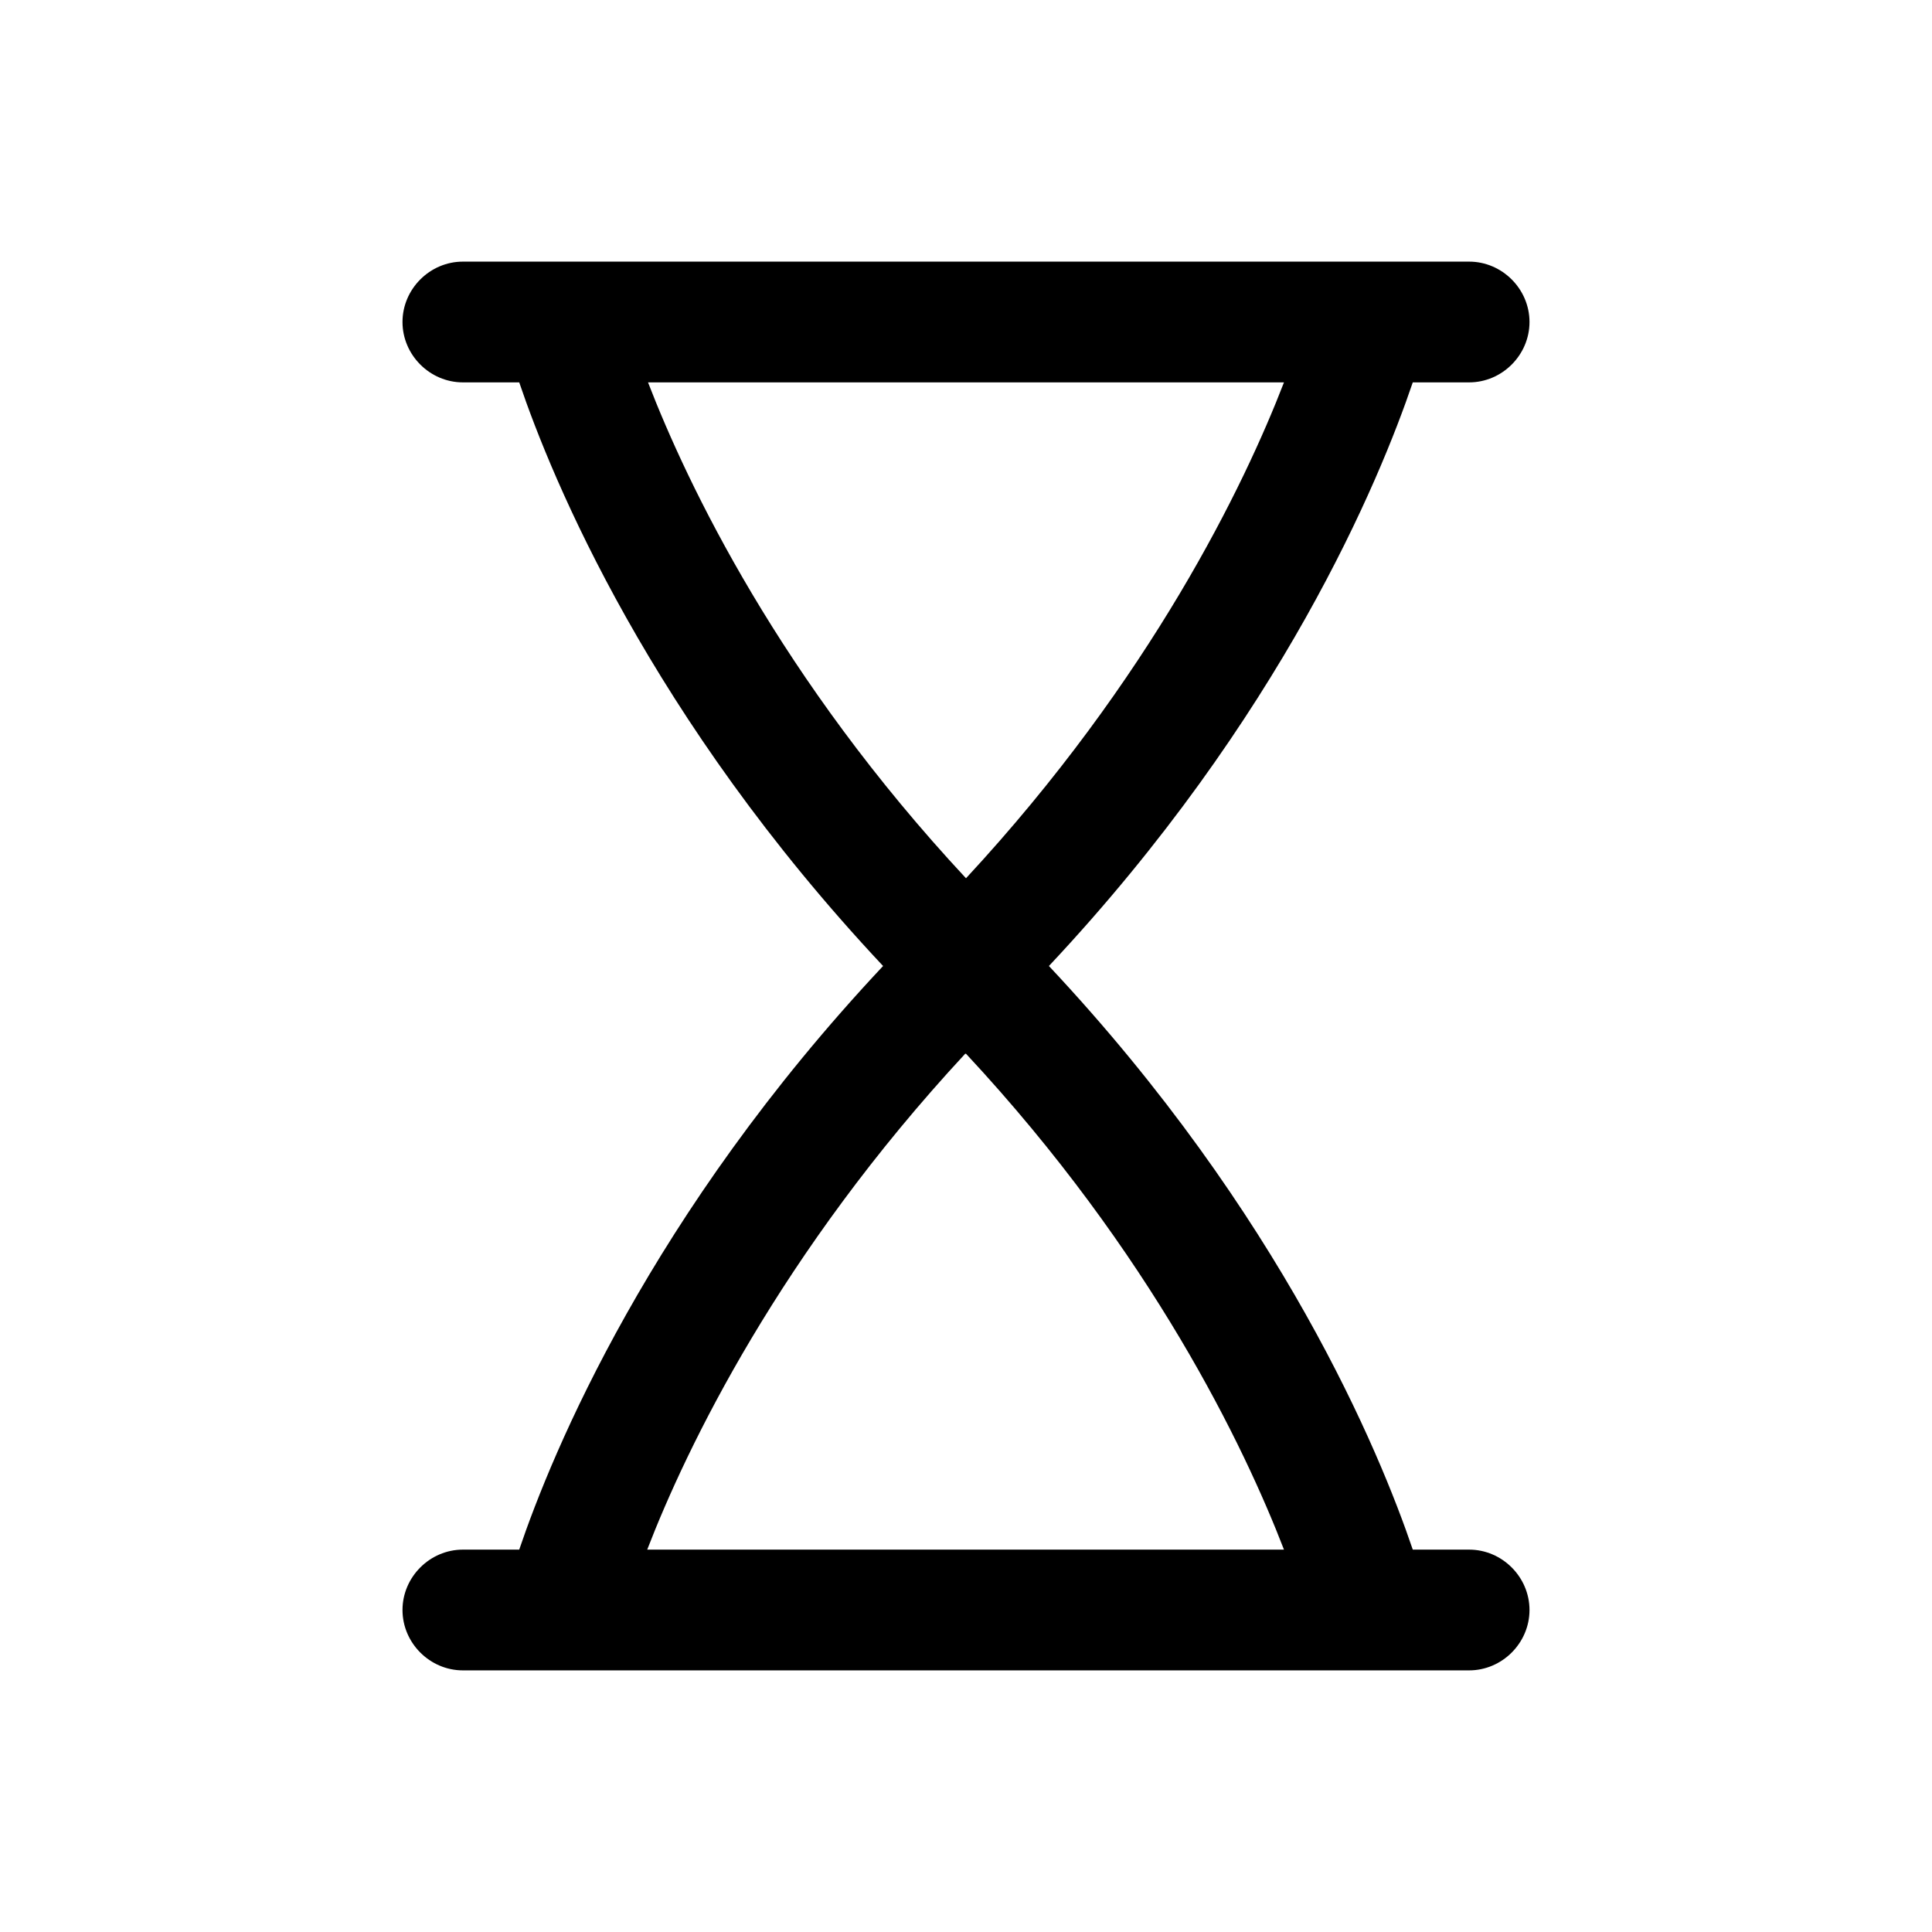
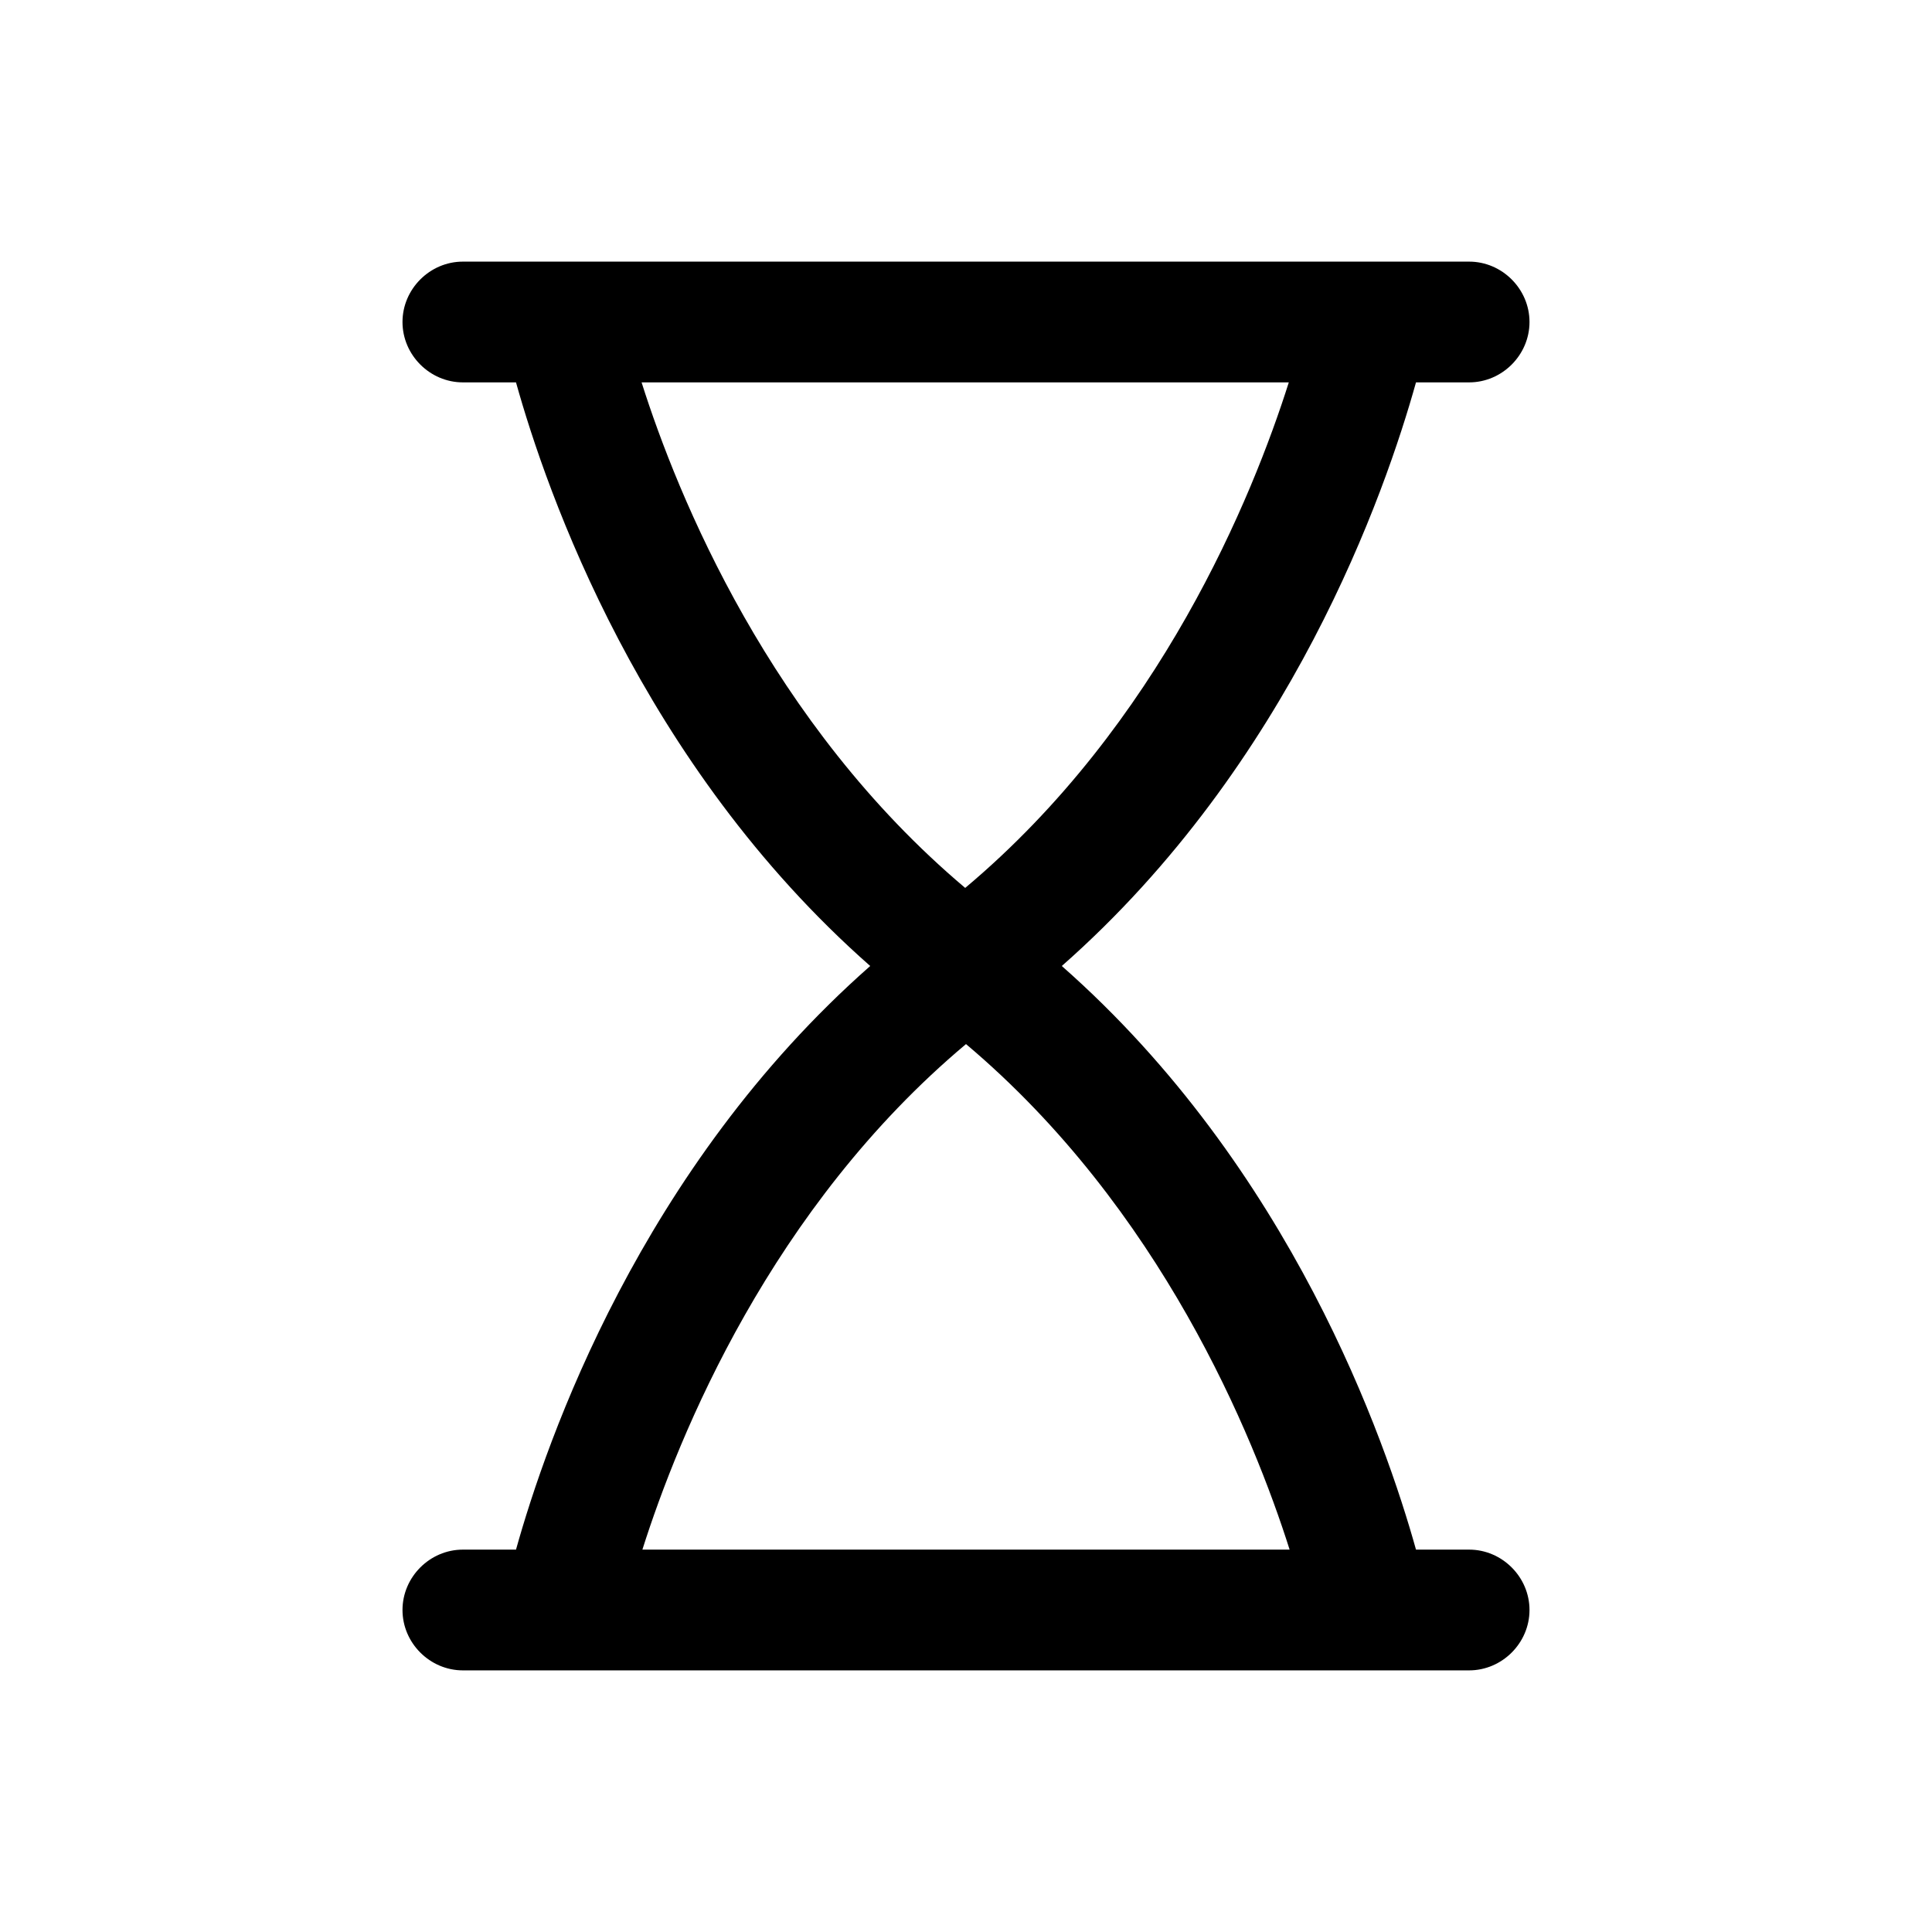
<svg xmlns="http://www.w3.org/2000/svg" id="hourglass" viewBox="0 0 24 24">
-   <path d="M18.25,19.25h-.7c-.41-1.21-1.63-4.17-4.52-7.25,2.89-3.08,4.11-6.04,4.52-7.25h.7c.41,0,.75-.34,.75-.75s-.34-.75-.75-.75H5.75c-.41,0-.75,.34-.75,.75s.34,.75,.75,.75h.7c.41,1.21,1.63,4.17,4.52,7.25-2.89,3.08-4.11,6.04-4.52,7.25h-.7c-.41,0-.75,.34-.75,.75s.34,.75,.75,.75h12.5c.41,0,.75-.34,.75-.75s-.34-.75-.75-.75Zm-2.3-14.5c-.49,1.27-1.65,3.68-3.95,6.16-2.31-2.48-3.46-4.89-3.95-6.16h7.91Zm-3.95,8.34c2.31,2.48,3.46,4.89,3.95,6.16h-7.91c.49-1.27,1.65-3.68,3.95-6.16Z" />
+   <path d="M18.25,19.25h-.66c-.38-1.36-1.55-4.74-4.4-7.25,2.85-2.51,4.02-5.89,4.4-7.25h.66c.41,0,.75-.34,.75-.75s-.34-.75-.75-.75H5.75c-.41,0-.75,.34-.75,.75s.34,.75,.75,.75h.66c.38,1.36,1.55,4.74,4.4,7.25-2.85,2.51-4.02,5.89-4.4,7.25h-.66c-.41,0-.75,.34-.75,.75s.34,.75,.75,.75h12.5c.41,0,.75-.34,.75-.75s-.34-.75-.75-.75ZM7.98,4.75h8.03c-.45,1.42-1.6,4.25-4.02,6.28-2.42-2.04-3.57-4.86-4.02-6.28Zm4.02,8.22c2.42,2.04,3.57,4.86,4.02,6.28H7.98c.45-1.42,1.6-4.25,4.02-6.28Z" />
</svg>
